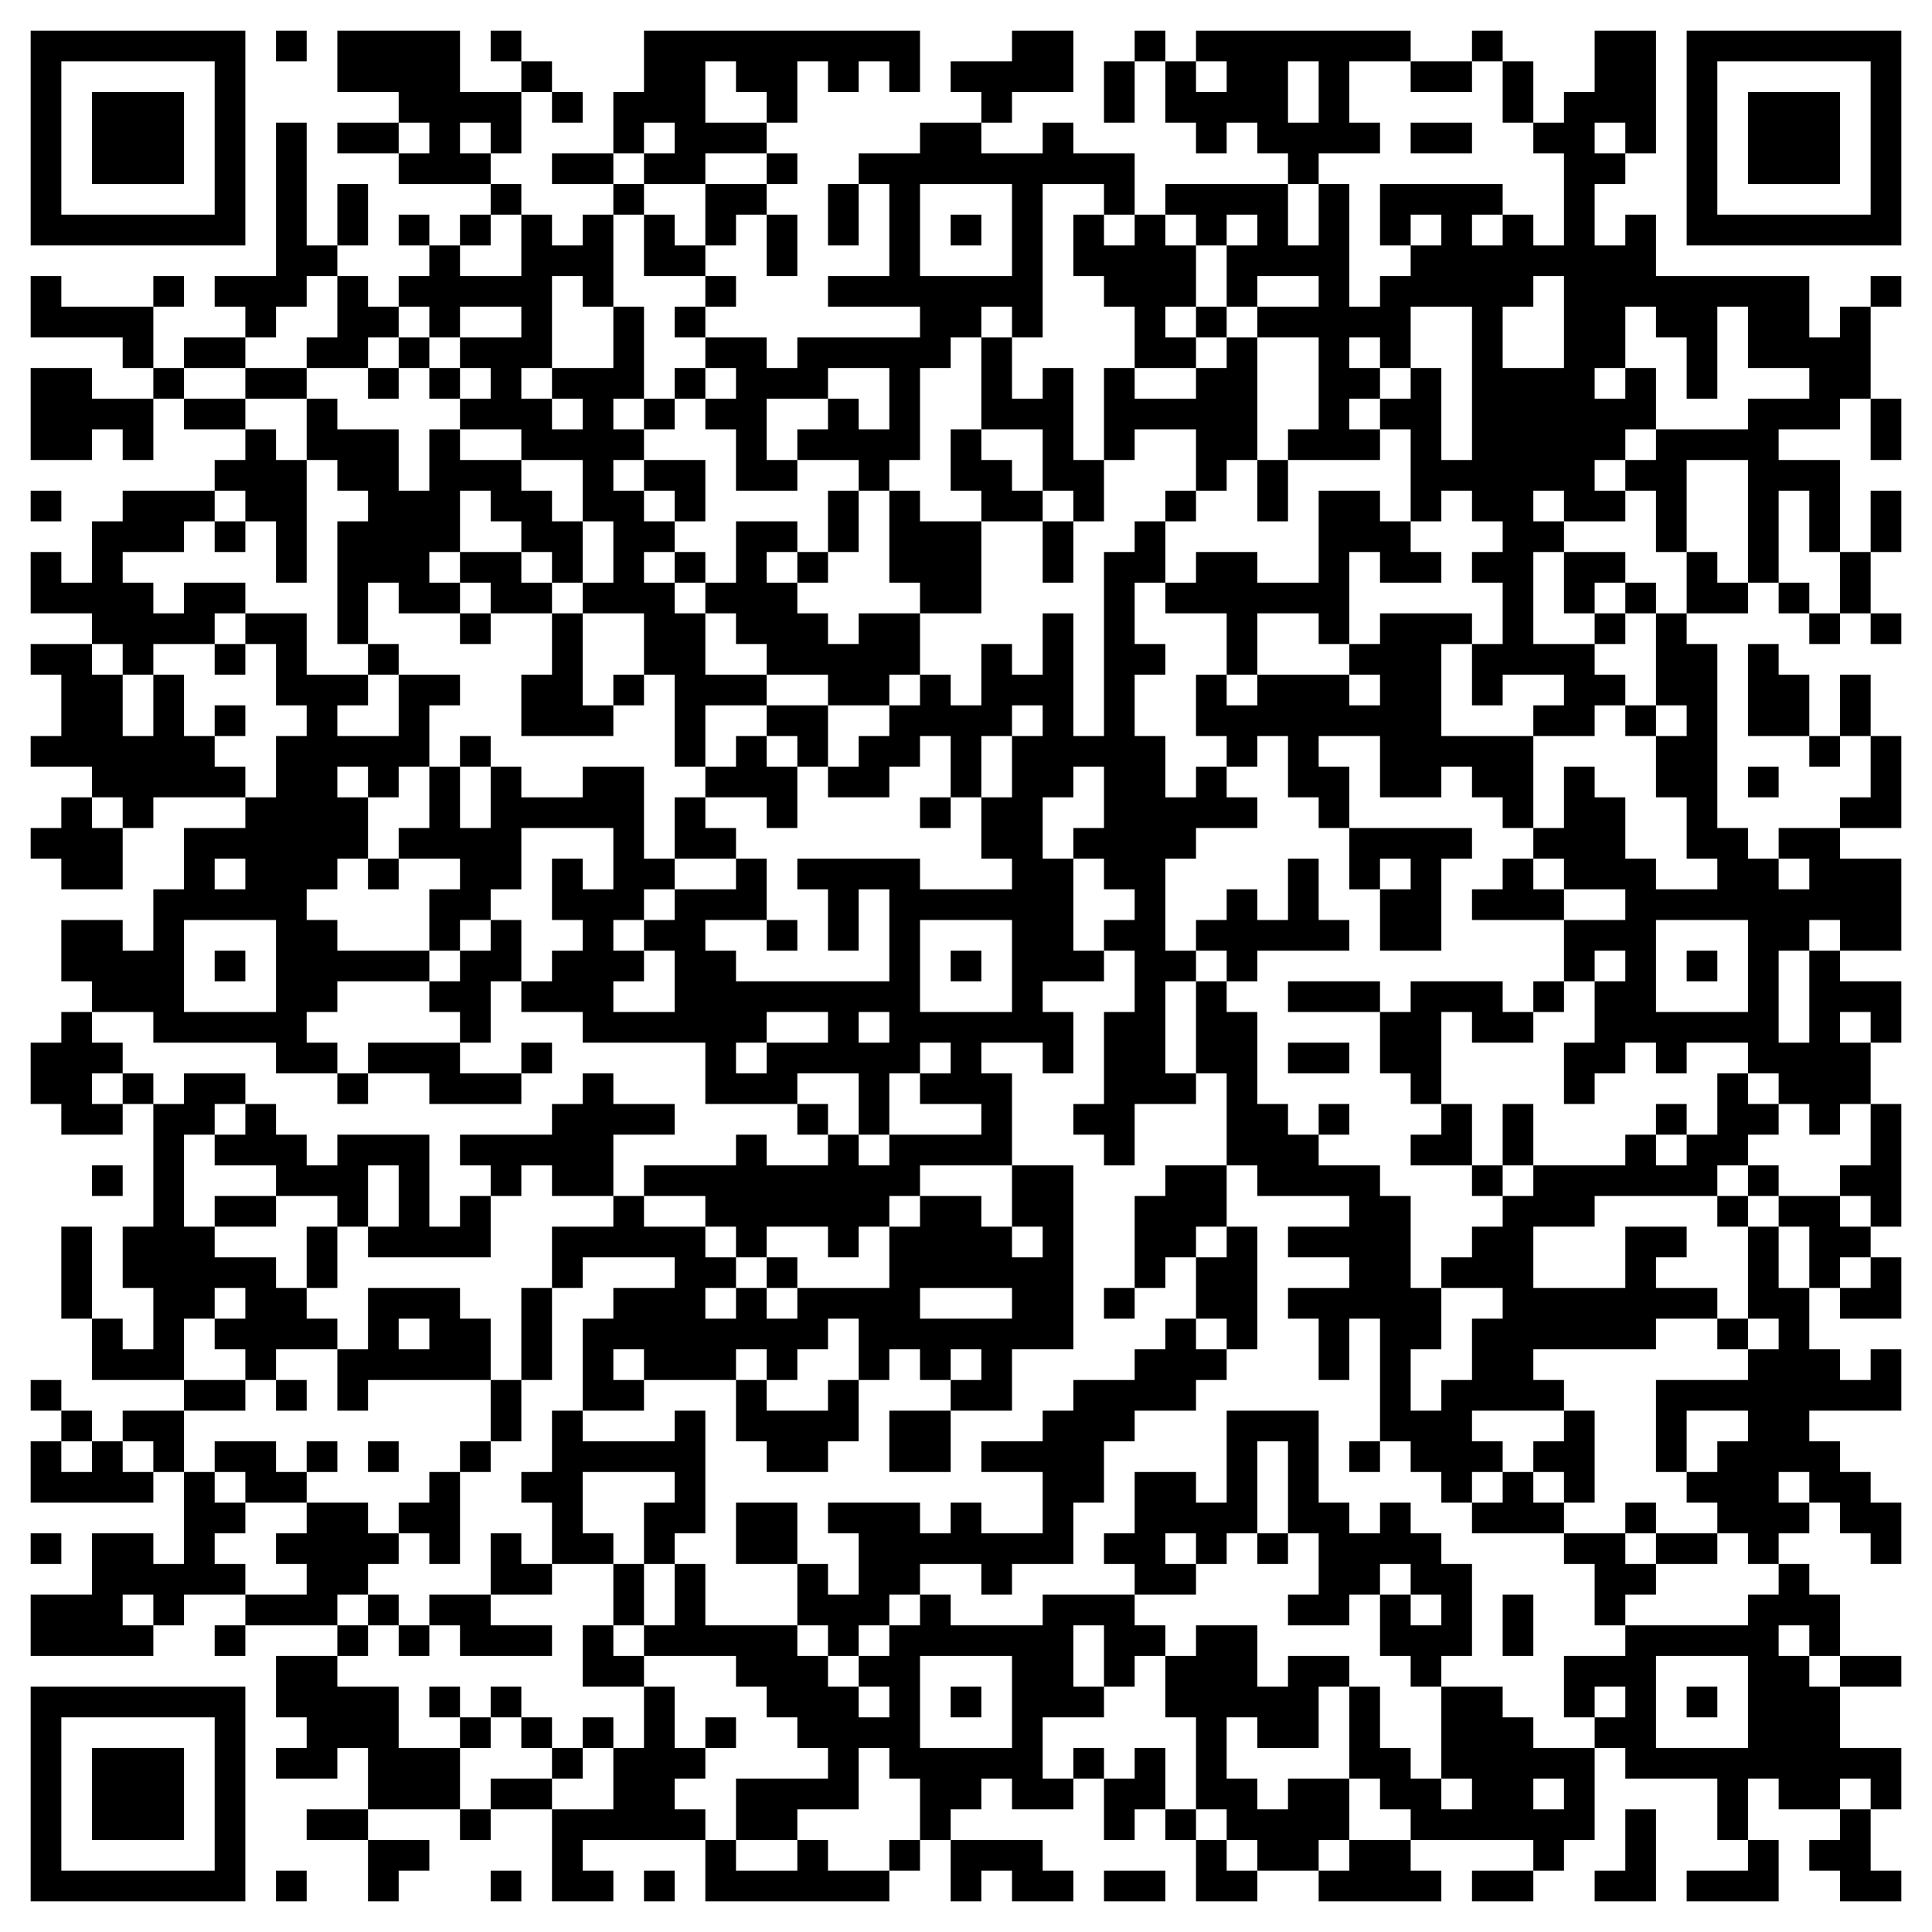
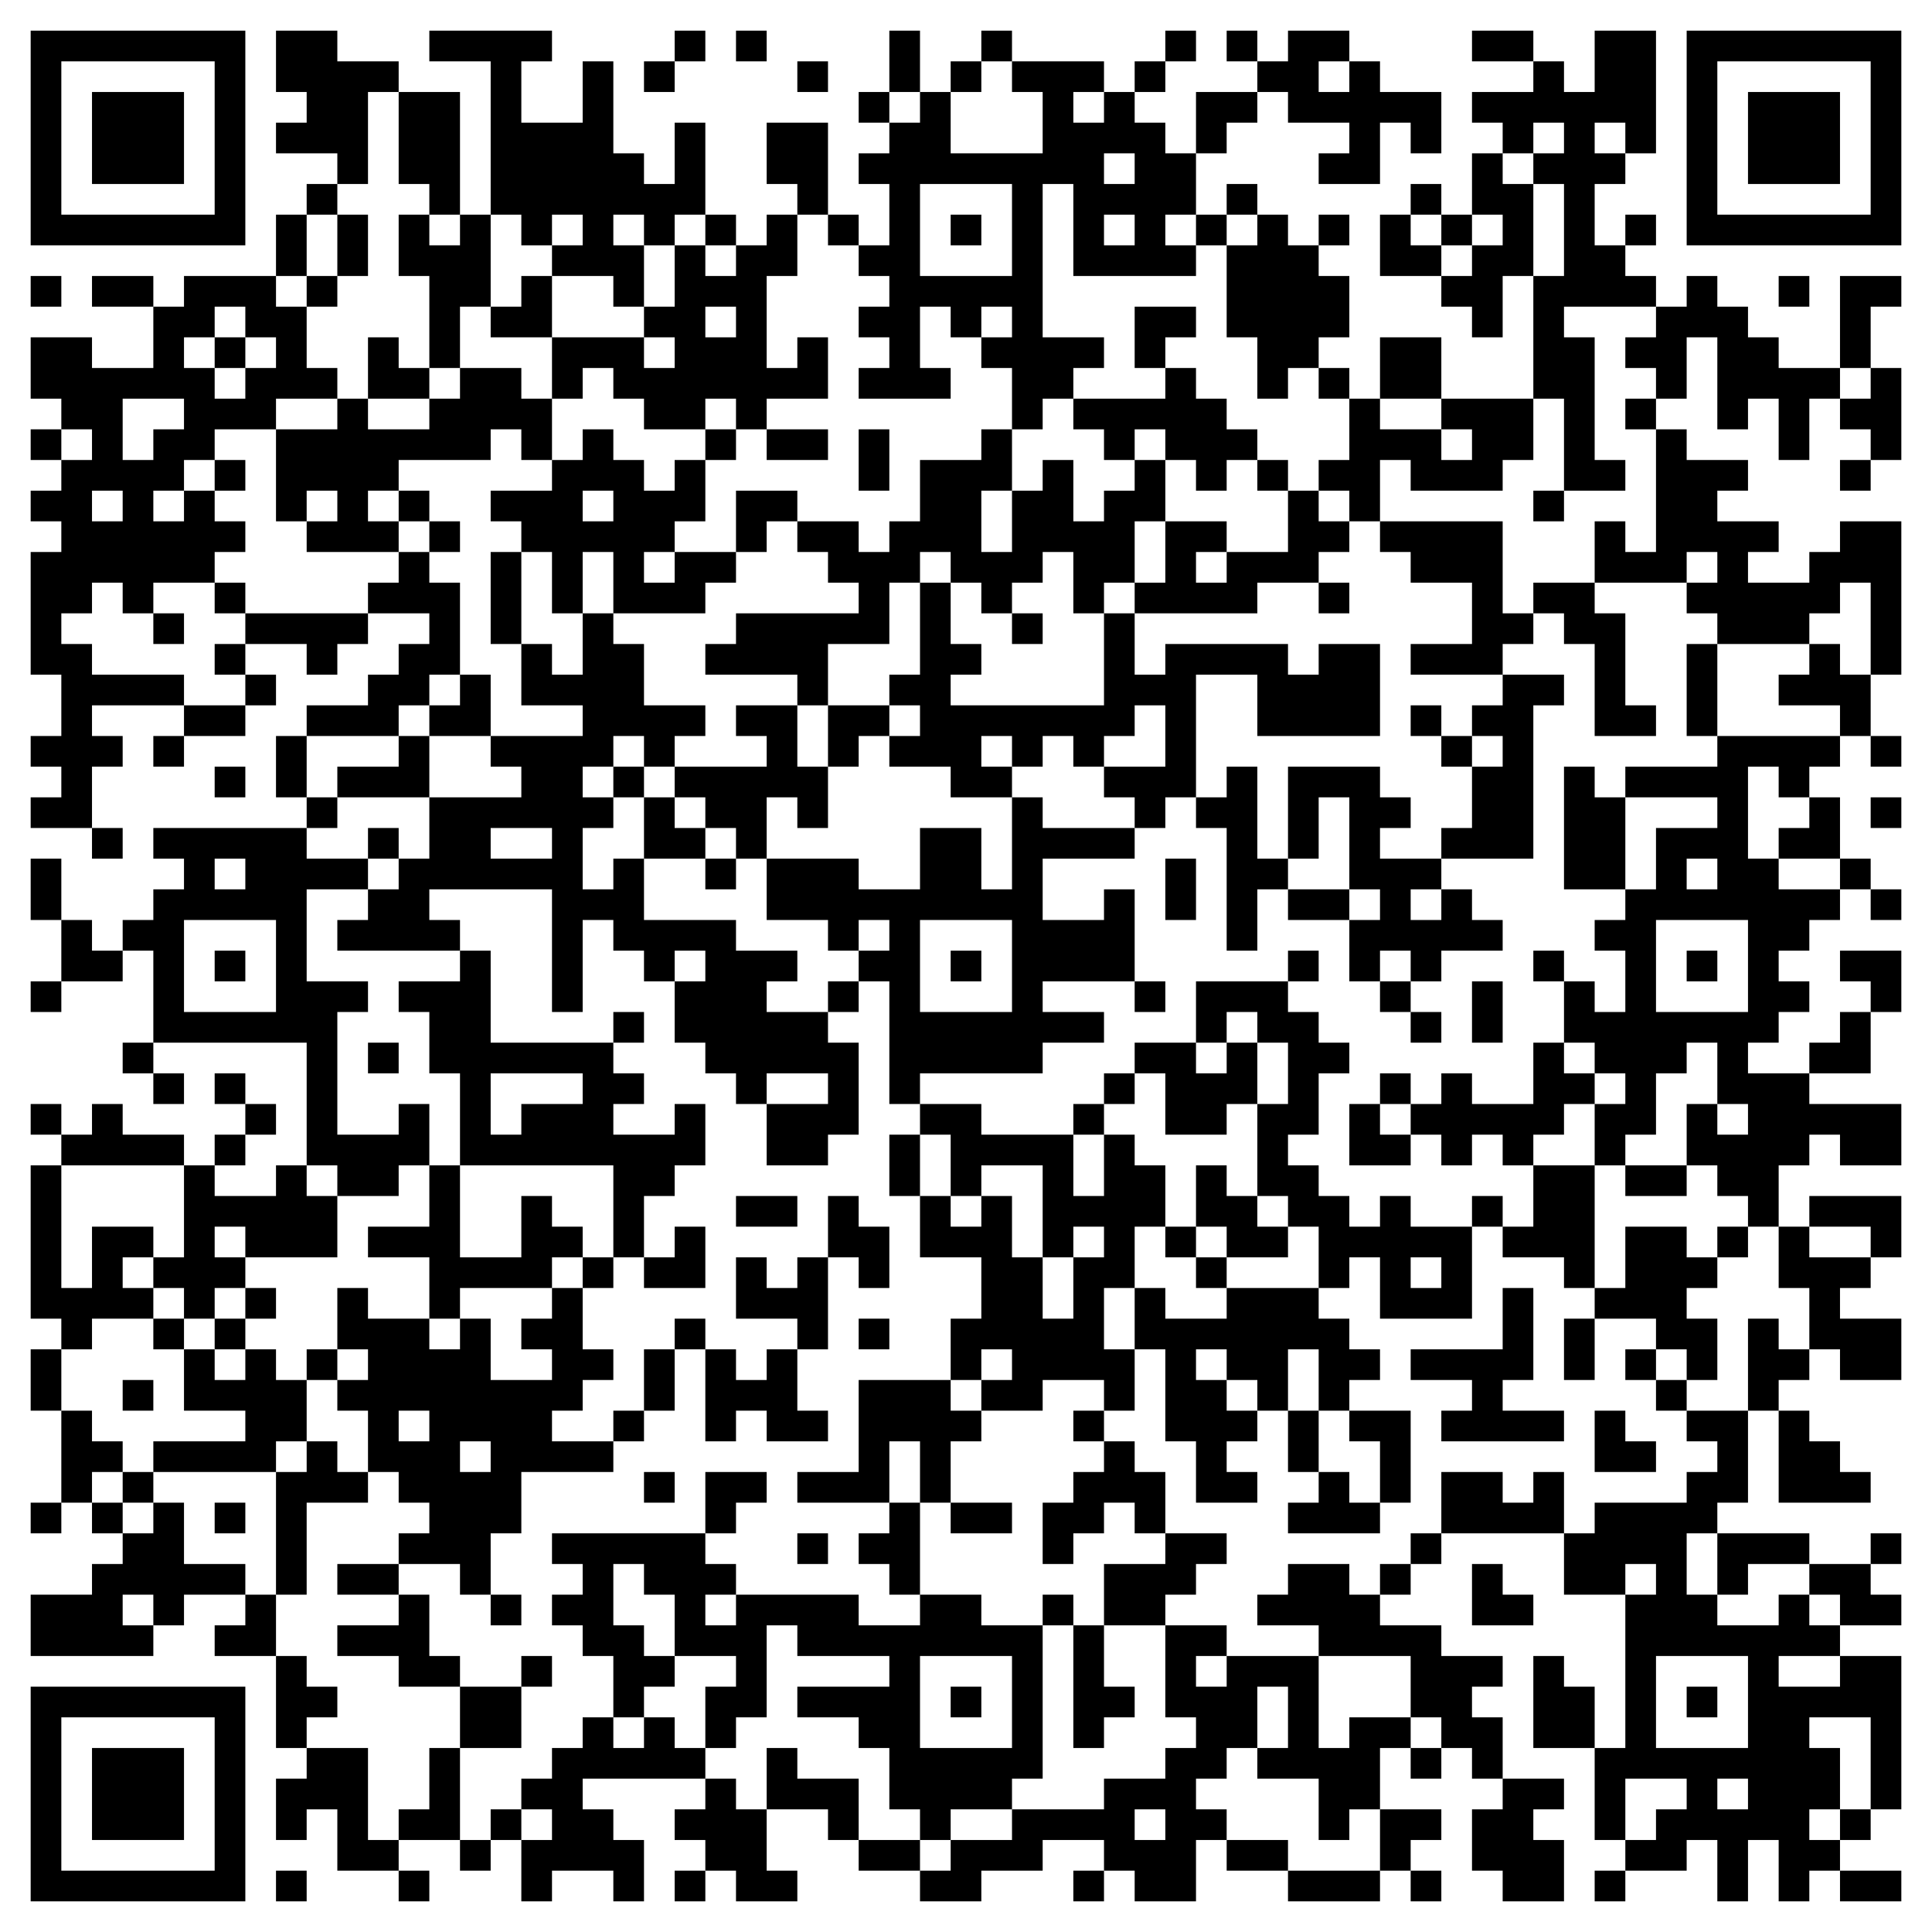
<svg xmlns="http://www.w3.org/2000/svg" viewBox="0 0 63 63">
-   <path d="M1 1h7v7h-7zM9 1h1v1h-1zM11 1h4v2h2v2h-1v-1h-1v1h1v1h-3v-1h1v-1h-1v-1h-2zM16 1h1v1h-1zM21 1h9v2h-1v-1h-1v1h-1v-1h-1v2h-1v-1h-1v-1h-1v2h2v1h-2v1h-2v-1h1v-1h-1v1h-1v-2h1zM33 1h2v2h-2v1h-1v-1h-1v-1h2zM37 1h1v1h-1zM39 1h7v1h-2v2h1v1h-2v1h-1v-1h-1v-1h-1v1h-1v-1h-1v-2h1v1h1v-1h-1zM48 1h1v1h-1zM52 1h2v4h-1v-1h-1v1h1v1h-1v2h1v-1h1v2h5v2h1v-1h1v3h-1v1h-2v1h2v3h-1v-2h-1v3h-1v-4h-2v3h-1v-2h-1v-1h1v-1h3v-1h2v-1h-2v-2h-1v3h-1v-2h-1v-1h-1v2h-1v1h1v-1h1v2h-1v1h-1v1h1v1h-2v-1h-1v1h1v1h-1v3h2v1h1v1h-1v1h-2v-1h1v-1h-2v1h-1v-2h1v-2h-1v-1h1v-1h-1v-1h-1v1h-1v-3h-1v-1h1v-1h1v3h1v-5h-2v2h-1v-1h-1v1h1v1h-1v1h1v1h-3v-1h1v-3h-2v-1h2v-1h-2v1h-1v-2h1v-1h-1v1h-1v-1h-1v-1h4v2h1v-2h1v4h1v-1h1v-1h1v-1h-1v1h-1v-2h4v1h-1v1h1v-1h1v1h1v-3h-1v-1h1v-1h1zM55 1h7v7h-7zM2 2v5h5v-5zM17 2h1v1h-1zM36 2h1v2h-1zM42 2v2h1v-2zM46 2h2v1h-2zM49 2h1v2h-1zM56 2v5h5v-5zM3 3h3v3h-3zM18 3h1v1h-1zM57 3h3v3h-3zM9 4h1v4h1v1h-1v1h-1v1h-1v-1h-1v-1h2zM11 4h2v1h-2zM30 4h2v1h2v-1h1v1h2v2h-1v-1h-2v5h-1v-1h-1v1h-1v1h-1v3h-1v1h-1v-1h-2v-1h1v-1h1v1h1v-2h-2v1h-2v2h1v1h-2v-2h-1v-1h1v-1h-1v-1h2v1h1v-1h4v-1h-3v-1h2v-3h-1v-1h2zM46 4h2v1h-2zM18 5h2v1h-2zM25 5h1v1h-1zM11 6h1v2h-1zM16 6h1v1h-1zM20 6h1v1h-1zM23 6h2v1h-1v1h-1zM27 6h1v2h-1zM30 6v3h3v-3zM13 7h1v1h-1zM15 7h1v1h-1zM17 7h1v1h1v-1h1v3h-1v-1h-1v3h-1v1h1v1h1v-1h-1v-1h2v-2h1v3h-1v1h1v1h-1v1h1v1h1v1h-1v1h1v1h1v2h2v1h-2v2h-1v-3h-1v-2h-2v-1h1v-2h-1v-2h-2v-1h-2v-1h1v-1h-1v-1h2v-1h-2v1h-1v-1h-1v-1h1v-1h1v1h2zM21 7h1v1h1v1h-2zM25 7h1v2h-1zM31 7h1v1h-1zM35 7h1v1h1v-1h1v1h1v2h-1v1h1v1h-2v-2h-1v-1h-1zM1 9h1v1h3v2h-1v-1h-3zM5 9h1v1h-1zM11 9h1v1h1v1h-1v1h-2v-1h1zM23 9h1v1h-1zM50 9v1h-1v2h2v-3zM61 9h1v1h-1zM22 10h1v1h-1zM39 10h1v1h-1zM6 11h2v1h-2zM13 11h1v1h-1zM32 11h1v2h1v-1h1v3h1v2h-1v-1h-1v-2h-2zM40 11h1v4h-1v1h-1v-2h-2v1h-1v-3h1v1h2v-1h1zM1 12h2v1h2v2h-1v-1h-1v1h-2zM5 12h1v1h-1zM8 12h2v1h-2zM12 12h1v1h-1zM14 12h1v1h-1zM22 12h1v1h-1zM6 13h2v1h-2zM10 13h1v1h2v2h1v-2h1v1h2v1h1v1h1v2h-1v-1h-1v-1h-1v-1h-1v2h-1v1h1v1h-2v-1h-1v2h-1v-4h1v-1h-1v-1h-1zM21 13h1v1h-1zM61 13h1v2h-1zM8 14h1v1h1v4h-1v-2h-1v-1h-1v-1h1zM31 14h1v1h1v1h1v1h-2v-1h-1zM21 15h2v2h-1v-1h-1zM41 15h1v2h-1zM1 16h1v1h-1zM4 16h3v1h-1v1h-2v1h1v1h1v-1h2v1h-1v1h-2v1h-1v-1h-1v-1h-2v-2h1v1h1v-2h1zM27 16h1v2h-1zM29 16h1v1h2v3h-2v-1h-1zM38 16h1v1h-1zM43 16h2v1h1v1h1v1h-2v-1h-1v3h-1v-1h-2v2h-1v-2h-2v-1h1v-1h2v1h2zM61 16h1v2h-1zM7 17h1v1h-1zM24 17h2v1h-1v1h1v1h1v1h1v-1h2v2h-1v1h-2v-1h-2v-1h-1v-1h-1v-1h1zM34 17h1v2h-1zM37 17h1v2h-1v2h1v1h-1v2h1v2h1v-1h1v1h1v1h-2v1h-1v3h1v1h-1v3h1v1h-2v2h-1v-1h-1v-1h1v-3h1v-2h-1v-1h1v-1h-1v-1h-1v-1h1v-2h-1v1h-1v2h1v3h1v1h-2v1h1v2h-1v-1h-2v1h1v3h-3v1h-1v1h-1v1h-1v-1h-2v1h-1v-1h-1v-1h-2v-1h3v-1h1v1h2v-1h1v1h1v-1h3v-1h-2v-1h1v-1h-1v1h-1v2h-1v-2h-2v1h-3v-2h-4v-1h-2v-1h1v-1h1v-1h-1v-2h1v1h1v-2h-3v2h-1v1h-1v1h-1v-2h1v-1h-2v-1h1v-2h1v2h1v-2h1v1h2v-1h2v3h1v1h-1v1h-1v1h1v1h-1v1h2v-2h-1v-1h1v-1h2v-1h1v2h-2v1h1v1h5v-3h-1v2h-1v-2h-1v-1h4v1h3v-1h-1v-2h1v-2h1v-1h-1v1h-1v2h-1v-2h-1v1h-1v1h-2v-1h1v-1h1v-1h1v-1h1v1h1v-2h1v1h1v-2h1v4h1v-6h1zM15 18h2v1h1v1h-2v-1h-1zM22 18h1v1h-1zM26 18h1v1h-1zM51 18h2v1h-1v1h-1zM55 18h1v1h1v1h-2zM60 18h1v2h-1zM53 19h1v1h-1zM58 19h1v1h-1zM8 20h2v2h2v1h-1v1h2v-2h2v1h-1v2h-1v1h-1v-1h-1v1h1v2h-1v1h-1v1h1v1h3v1h-3v1h-1v1h1v1h-2v-1h-4v-1h-2v-1h-1v-2h2v1h1v-2h1v-2h2v-1h1v-2h1v-1h-1v-2h-1zM15 20h1v1h-1zM18 20h1v3h1v1h-3v-2h1zM45 20h3v1h-1v3h3v3h-1v-1h-1v-1h-1v1h-2v-2h-2v1h1v2h-1v-1h-1v-2h-1v1h-1v-1h-1v-2h1v1h1v-1h3v1h1v-1h-1v-1h1zM52 20h1v1h-1zM54 20h1v1h1v6h1v1h1v1h1v-1h-1v-1h2v1h2v3h-2v-1h-1v1h-1v3h1v-3h1v1h2v2h-1v-1h-1v1h1v2h-1v1h-1v-1h-1v-1h-1v-1h-2v1h-1v-1h-1v1h-1v1h-1v-2h1v-2h1v-1h-1v1h-1v-2h2v-1h-2v-1h-1v-1h1v-2h1v1h1v2h1v1h2v-1h-1v-2h-1v-2h1v-1h-1zM59 20h1v1h-1zM61 20h1v1h-1zM1 21h2v1h1v2h1v-2h1v2h1v1h1v1h-3v1h-1v-1h-1v-1h-2v-1h1v-2h-1zM7 21h1v1h-1zM12 21h1v1h-1zM57 21h1v1h1v2h-2zM20 22h1v1h-1zM60 22h1v2h-1zM7 23h1v1h-1zM25 23h2v2h-1v-1h-1zM53 23h1v1h-1zM15 24h1v1h-1zM24 24h1v1h1v2h-1v-1h-2v-1h1zM59 24h1v1h-1zM61 24h1v3h-2v-1h1zM57 25h1v1h-1zM2 26h1v1h1v2h-2v-1h-1v-1h1zM22 26h1v1h1v1h-2zM30 26h1v1h-1zM44 27h4v1h-1v3h-2v-2h1v-1h-1v1h-1zM7 28v1h1v-1zM12 28h1v1h-1zM42 28h1v2h1v1h-3v1h-1v-1h-1v-1h1v-1h1v1h1zM49 28h1v1h1v1h-3v-1h1zM6 30v3h3v-3zM16 30h1v2h-1v2h-1v-1h-1v-1h1v-1h1zM25 30h1v1h-1zM30 30v3h3v-3zM54 30v3h3v-3zM7 31h1v1h-1zM31 31h1v1h-1zM55 31h1v1h-1zM39 32h1v1h1v3h1v1h1v1h2v1h1v3h1v2h-1v2h1v-1h1v-2h1v-1h-2v-1h1v-1h1v-1h1v-1h3v-1h1v1h1v-1h1v-2h1v1h1v1h-1v1h-1v1h-4v1h-2v2h3v-2h2v1h-1v1h2v1h-2v1h-4v1h1v1h-3v1h1v1h-1v1h-1v-1h-1v-1h-1v-4h-1v2h-1v-2h-1v-1h2v-1h-2v-1h2v-1h-3v-1h-1v-3h-1zM42 32h3v1h-3zM46 32h3v1h1v1h-2v-1h-1v3h-1v-1h-1v-2h1zM50 32h1v1h-1zM2 33h1v1h1v1h-1v1h1v1h-2v-1h-1v-2h1zM25 33v1h-1v1h1v-1h2v-1zM28 33v1h1v-1zM12 34h3v1h2v1h-3v-1h-2zM17 34h1v1h-1zM42 34h2v1h-2zM4 35h1v1h-1zM6 35h2v1h-1v1h-1v3h1v1h2v1h1v1h1v1h-2v1h-1v-1h-1v-1h1v-1h-1v1h-1v2h-3v-2h1v1h1v-2h-1v-2h1v-4h1zM11 35h1v1h-1zM19 35h1v1h2v1h-2v2h-2v-1h-1v1h-1v-1h-1v-1h3v-1h1zM8 36h1v1h1v1h1v-1h3v3h1v-1h1v2h-4v-1h1v-2h-1v2h-1v-1h-2v-1h-2v-1h1zM26 36h1v1h-1zM43 36h1v1h-1zM47 36h1v2h-2v-1h1zM49 36h1v2h-1zM54 36h1v1h-1zM61 36h1v4h-1v-1h-1v-1h1zM3 38h1v1h-1zM33 38h2v6h-2v2h-2v-1h1v-1h-1v1h-1v-1h-1v1h-1v-2h-1v1h-1v1h-1v-1h-1v1h-3v-1h-1v1h1v1h-2v-3h1v-1h2v-1h-3v1h-1v-2h2v-1h1v1h2v1h1v1h-1v1h1v-1h1v1h1v-1h3v-2h1v-1h2v1h1v1h1v-1h-1zM38 38h2v2h-1v1h-1v1h-1v-3h1zM48 38h1v1h-1zM57 38h1v1h-1zM7 39h2v1h-2zM56 39h1v1h-1zM58 39h2v1h1v1h-1v1h-1v-2h-1zM2 40h1v3h-1zM10 40h1v2h-1zM40 40h1v4h-1v-1h-1v-2h1zM57 40h1v2h1v2h1v1h1v-1h1v2h-3v1h1v1h1v1h1v2h-1v-1h-1v-1h-1v-1h-1v1h1v1h-1v1h-1v-1h-1v-1h-1v-1h1v-1h1v-1h-2v2h-1v-3h3v-1h1v-1h-1zM25 41h1v1h-1zM61 41h1v2h-2v-1h1zM12 42h3v1h1v2h-4v1h-1v-2h1zM17 42h1v3h-1zM30 42v1h3v-1zM36 42h1v1h-1zM13 43v1h1v-1zM38 43h1v1h1v1h-1v1h-2v1h-1v2h-1v2h-2v1h-1v-1h-2v1h-1v1h-1v1h-1v-1h-1v-2h1v1h1v-2h-1v-1h3v1h1v-1h1v1h2v-2h-2v-1h2v-1h1v-1h2v-1h1zM56 43h1v1h-1zM1 45h1v1h-1zM6 45h2v1h-2zM9 45h1v1h-1zM16 45h1v2h-1zM24 45h1v1h2v-1h1v2h-1v1h-2v-1h-1zM2 46h1v1h-1zM4 46h2v2h-1v-1h-1zM18 46h1v1h3v-1h1v4h-1v1h-1v-2h1v-1h-3v2h1v1h-2v-2h-1v-1h1zM29 46h2v2h-2zM40 46h3v3h1v1h1v-1h1v1h1v1h1v3h-1v1h-1v-1h-1v-2h1v1h1v-1h-1v-1h-1v1h-1v1h-2v-1h1v-2h-1v-3h-1v3h-1v1h-1v-1h-1v1h1v1h-2v-1h-1v-1h1v-2h2v1h1zM51 46h1v3h-1v-1h-1v-1h1zM1 47h1v1h1v-1h1v1h1v1h-4zM7 47h2v1h1v1h-2v-1h-1zM10 47h1v1h-1zM12 47h1v1h-1zM15 47h1v1h-1zM44 47h1v1h-1zM6 48h1v1h1v1h-1v1h1v1h-2v1h-1v-1h-1v1h1v1h-4v-2h2v-2h2v1h1zM14 48h1v3h-1v-1h-1v-1h1zM49 48h1v1h1v1h-3v-1h1zM10 49h2v1h1v1h-1v1h-1v1h-3v-1h2v-1h-1v-1h1zM24 49h2v2h-2zM53 49h1v1h-1zM1 50h1v1h-1zM16 50h1v1h1v1h-2zM41 50h1v1h-1zM51 50h2v1h1v1h-1v1h-1v-2h-1zM54 50h2v1h-2zM20 51h1v2h-1zM22 51h1v2h3v1h1v1h1v1h1v-1h-1v-1h1v-1h1v-1h1v1h3v-1h3v1h1v1h-1v1h-1v-2h-1v2h1v1h-2v2h1v1h-2v-1h-1v1h-1v1h-1v-2h-1v-1h-1v2h-2v1h-2v-2h3v-1h-1v-1h-1v-1h-1v-1h-3v-1h1zM58 51h1v1h1v2h-1v-1h-1v1h1v1h1v2h2v2h-1v-1h-1v1h-2v-1h-1v2h-1v-2h-3v-1h-1v-1h1v-1h-1v1h-1v-2h2v-1h4v-1h1zM12 52h1v1h-1zM14 52h2v1h2v1h-3v-1h-1zM49 52h1v2h-1zM7 53h1v1h-1zM11 53h1v1h-1zM13 53h1v1h-1zM19 53h1v1h1v1h-2zM39 53h2v2h1v-1h2v1h-1v2h-2v-1h-1v2h1v1h1v-1h2v2h-1v1h-2v-1h-1v-1h-1v-3h-1v-2h1zM9 54h2v1h2v2h2v2h-3v-2h-1v1h-2v-1h1v-1h-1zM30 54v3h3v-3zM54 54v3h3v-3zM60 54h2v1h-2zM1 55h7v7h-7zM14 55h1v1h-1zM16 55h1v1h-1zM21 55h1v2h1v1h-1v1h1v1h-4v1h1v1h-2v-3h2v-2h1zM31 55h1v1h-1zM44 55h1v2h1v1h1v1h1v-1h-1v-3h2v1h1v1h2v3h-1v1h-1v-1h-4v-1h-1v-1h-1zM55 55h1v1h-1zM2 56v5h5v-5zM15 56h1v1h-1zM17 56h1v1h-1zM19 56h1v1h-1zM23 56h1v1h-1zM3 57h3v3h-3zM18 57h1v1h-1zM35 57h1v1h-1zM37 57h1v2h-1v1h-1v-2h1zM16 58h2v1h-2zM50 58v1h1v-1zM10 59h2v1h-2zM15 59h1v1h-1zM38 59h1v1h-1zM53 59h1v3h-2v-1h1zM60 59h1v2h1v1h-2v-1h-1v-1h1zM12 60h2v1h-1v1h-1zM23 60h1v1h2v-1h1v1h2v1h-6zM29 60h1v1h-1zM31 60h3v1h1v1h-2v-1h-1v1h-1zM39 60h1v1h1v1h-2zM44 60h2v1h1v1h-4v-1h1zM57 60h1v2h-3v-1h2zM9 61h1v1h-1zM16 61h1v1h-1zM21 61h1v1h-1zM36 61h2v1h-2zM48 61h2v1h-2z" />
+   <path d="M1 1h7v7h-7zM9 1h2v1h2v1h-1v3h-1v-1h-2v-1h1v-1h-1zM14 1h4v1h-1v2h2v-2h1v3h1v1h1v-2h1v3h-1v1h-1v-1h-1v1h1v2h-1v-1h-2v-1h1v-1h-1v1h-1v-1h-1v-5h-2zM22 1h1v1h-1zM24 1h1v1h-1zM29 1h1v2h-1zM32 1h1v1h-1zM38 1h1v1h-1zM40 1h1v1h-1zM42 1h2v1h-1v1h1v-1h1v1h2v2h-1v-1h-1v2h-2v-1h1v-1h-2v-1h-1v-1h1zM48 1h2v1h-2zM52 1h2v4h-1v-1h-1v1h1v1h-1v2h1v1h1v1h-3v1h1v4h1v1h-2v-3h-1v-4h1v-3h-1v-1h1v-1h-1v1h-1v-1h-1v-1h2v-1h1v1h1zM55 1h7v7h-7zM2 2v5h5v-5zM21 2h1v1h-1zM26 2h1v1h-1zM31 2h1v1h-1zM33 2h3v1h-1v1h1v-1h1v1h1v1h1v2h-1v1h1v1h-4v-3h-1v5h2v1h-1v1h-1v1h-1v-2h-1v-1h1v-1h-1v1h-1v-1h-1v2h1v1h-3v-1h1v-1h-1v-1h1v-1h-1v-1h1v-2h-1v-1h1v-1h1v-1h1v2h3v-2h-1zM37 2h1v1h-1zM56 2v5h5v-5zM3 3h3v3h-3zM13 3h2v4h-1v-1h-1zM28 3h1v1h-1zM39 3h2v1h-1v1h-1zM57 3h3v3h-3zM25 4h2v3h-1v-1h-1zM36 5v1h1v-1zM48 5h1v1h1v3h-1v2h-1v-1h-1v-1h1v-1h1v-1h-1zM10 6h1v1h-1zM30 6v3h3v-3zM40 6h1v1h-1zM46 6h1v1h-1zM9 7h1v2h-1zM11 7h1v2h-1zM13 7h1v1h1v-1h1v3h-1v2h-1v-3h-1zM23 7h1v1h-1zM25 7h1v2h-1v3h1v-1h1v2h-2v1h-1v-1h-1v1h-2v-1h-1v-1h-1v1h-1v-2h3v1h1v-1h-1v-1h1v-2h1v1h1v-1h1zM27 7h1v1h-1zM31 7h1v1h-1zM36 7v1h1v-1zM39 7h1v1h-1zM41 7h1v1h1v1h1v2h-1v1h-1v1h-1v-2h-1v-3h1zM43 7h1v1h-1zM45 7h1v1h1v1h-2zM47 7h1v1h-1zM53 7h1v1h-1zM1 9h1v1h-1zM3 9h2v1h-2zM6 9h3v1h1v2h1v1h-2v1h-2v1h-1v1h-1v1h1v-1h1v1h1v1h-1v1h-2v1h-1v-1h-1v1h-1v1h1v1h3v1h-3v1h1v1h-1v2h-2v-1h1v-1h-1v-1h1v-2h-1v-4h1v-1h-1v-1h1v-1h1v-1h-1v-1h-1v-2h2v1h2v-2h1zM10 9h1v1h-1zM17 9h1v2h-2v-1h1zM55 9h1v1h1v1h1v1h2v1h-1v2h-1v-2h-1v1h-1v-3h-1v2h-1v-1h-1v-1h1v-1h1zM58 9h1v1h-1zM60 9h2v1h-1v2h-1zM7 10v1h-1v1h1v1h1v-1h1v-1h-1v-1zM23 10v1h1v-1zM37 10h2v1h-1v1h-1zM7 11h1v1h-1zM12 11h1v1h1v1h-2zM45 11h2v2h-2zM15 12h2v1h1v2h-1v-1h-1v1h-3v1h-1v1h1v1h-3v-1h1v-1h-1v1h-1v-3h2v-1h1v1h2v-1h1zM38 12h1v1h1v1h1v1h-1v1h-1v-1h-1v-1h-1v1h-1v-1h-1v-1h3zM43 12h1v1h-1zM61 12h1v3h-1v-1h-1v-1h1zM4 13v2h1v-1h1v-1zM44 13h1v1h2v1h1v-1h-1v-1h3v2h-1v1h-3v-1h-1v2h-1v-1h-1v-1h1zM53 13h1v1h-1zM1 14h1v1h-1zM19 14h1v1h1v1h1v-1h1v2h-1v1h-1v1h1v-1h2v1h-1v1h-3v-2h-1v2h-1v-2h-1v-1h-1v-1h2v-1h1zM23 14h1v1h-1zM25 14h2v1h-2zM28 14h1v2h-1zM32 14h1v2h-1v2h1v-2h1v-1h1v2h1v-1h1v-1h1v2h-1v2h-1v1h-1v-2h-1v1h-1v1h-1v-1h-1v-1h-1v1h-1v2h-2v2h-1v-1h-3v-1h1v-1h4v-1h-1v-1h-1v-1h2v1h1v-1h1v-2h2zM54 14h1v1h2v1h-1v1h2v1h-1v1h2v-1h1v-1h2v5h-1v-3h-1v1h-1v1h-3v-1h-1v-1h1v-1h-1v1h-3v-2h1v1h1zM7 15h1v1h-1zM41 15h1v1h-1zM60 15h1v1h-1zM3 16v1h1v-1zM13 16h1v1h-1zM19 16v1h1v-1zM24 16h2v1h-1v1h-1zM42 16h1v1h1v1h-1v1h-2v1h-4v-1h1v-2h2v1h-1v1h1v-1h2zM50 16h1v1h-1zM14 17h1v1h-1zM45 17h4v3h1v1h-1v1h-3v-1h2v-2h-2v-1h-1zM13 18h1v1h1v3h-1v1h-1v1h-3v-1h2v-1h1v-1h1v-1h-2v-1h1zM16 18h1v3h-1zM7 19h1v1h-1zM30 19h1v2h1v1h-1v1h5v-3h1v2h1v-1h4v1h1v-1h2v3h-4v-2h-2v4h-1v1h-1v-1h-1v-1h2v-2h-1v1h-1v1h-1v-1h-1v1h-1v-1h-1v1h1v1h-2v-1h-2v-1h1v-1h-1v-1h1zM43 19h1v1h-1zM50 19h2v1h1v3h1v1h-2v-3h-1v-1h-1zM5 20h1v1h-1zM8 20h4v1h-1v1h-1v-1h-2zM19 20h1v1h1v2h2v1h-1v1h-1v-1h-1v1h-1v1h1v1h-1v2h1v-1h1v2h3v1h2v1h-1v1h2v1h1v3h-1v1h-2v-2h2v-1h-2v1h-1v-1h-1v-1h-1v-2h1v-1h-1v1h-1v-1h-1v-1h-1v3h-1v-4h-4v1h1v1h-4v-1h1v-1h1v-1h1v-2h3v-1h-1v-1h3v-1h-2v-2h1v1h1zM33 20h1v1h-1zM7 21h1v1h-1zM55 21h1v3h-1zM59 21h1v1h1v2h-1v-1h-2v-1h1zM8 22h1v1h-1zM15 22h1v2h-2v-1h1zM49 22h2v1h-1v5h-3v-1h1v-2h1v-1h-1v-1h1zM6 23h2v1h-2zM24 23h2v2h1v2h-1v-1h-1v2h-1v-1h-1v-1h-1v-1h3v-1h-1zM27 23h2v1h-1v1h-1zM46 23h1v1h-1zM5 24h1v1h-1zM9 24h1v2h-1zM13 24h1v2h-3v-1h2zM47 24h1v1h-1zM56 24h4v1h-1v1h-1v-1h-1v3h1v1h2v1h-1v1h-1v1h1v1h-1v1h-1v1h2v1h3v2h-2v-1h-1v1h-1v2h-1v-1h-1v-1h-1v-2h1v1h1v-1h-1v-2h-1v1h-1v2h-1v1h-1v-2h1v-1h-1v-1h-1v-2h1v1h1v-2h-1v-1h1v-1h1v-2h2v-1h-3v-1h3zM61 24h1v1h-1zM7 25h1v1h-1zM20 25h1v1h-1zM40 25h1v3h1v1h-1v2h-1v-4h-1v-1h1zM42 25h3v1h1v1h-1v1h2v1h-1v1h1v-1h1v1h1v1h-2v1h-1v-1h-1v1h-1v-2h1v-1h-1v-3h-1v2h-1zM51 25h1v1h1v3h-2zM10 26h1v1h-1zM21 26h1v1h1v1h-2zM33 26h1v1h3v1h-3v2h2v-1h1v3h-3v1h2v1h-2v1h-4v1h-1v-4h-1v-1h1v-1h-1v1h-1v-1h-2v-2h3v1h2v-2h2v2h1zM59 26h1v2h-2v-1h1zM61 26h1v1h-1zM3 27h1v1h-1zM5 27h5v1h2v1h-2v3h2v1h-1v4h2v-1h1v2h-1v1h-2v-1h-1v-4h-5v-3h-1v-1h1v-1h1v-1h-1zM12 27h1v1h-1zM16 27v1h2v-1zM1 28h1v2h-1zM7 28v1h1v-1zM23 28h1v1h-1zM38 28h1v2h-1zM55 28v1h1v-1zM60 28h1v1h-1zM42 29h2v1h-2zM61 29h1v1h-1zM2 30h1v1h1v1h-2zM6 30v3h3v-3zM30 30v3h3v-3zM54 30v3h3v-3zM7 31h1v1h-1zM15 31h1v3h4v1h1v1h-1v1h2v-1h1v2h-1v1h-1v2h-1v-3h-5v-3h-1v-2h-1v-1h2zM31 31h1v1h-1zM42 31h1v1h-1zM50 31h1v1h-1zM55 31h1v1h-1zM60 31h2v2h-1v-1h-1zM1 32h1v1h-1zM27 32h1v1h-1zM37 32h1v1h-1zM39 32h3v1h1v1h1v1h-1v2h-1v1h1v1h1v1h1v-1h1v1h2v3h-3v-2h-1v1h-1v-2h-1v-1h-1v-3h1v-2h-1v-1h-1v1h-1zM45 32h1v1h-1zM48 32h1v2h-1zM20 33h1v1h-1zM46 33h1v1h-1zM60 33h1v2h-2v-1h1zM4 34h1v1h-1zM12 34h1v1h-1zM37 34h2v1h1v-1h1v2h-1v1h-2v-2h-1zM50 34h1v1h1v1h-1v1h-1v1h-1v-1h-1v1h-1v-1h-1v-1h1v-1h1v1h2zM5 35h1v1h-1zM7 35h1v1h-1zM16 35v2h1v-1h2v-1zM36 35h1v1h-1zM45 35h1v1h-1zM1 36h1v1h-1zM3 36h1v1h2v1h-4v-1h1zM8 36h1v1h-1zM30 36h2v1h3v2h1v-2h1v1h1v2h-1v2h-1v2h1v2h-1v-1h-2v1h-2v-1h1v-1h-1v1h-1v-2h1v-2h-2v-2h1v1h1v-1h1v2h1v2h1v-2h1v-1h-1v1h-1v-3h-2v1h-1v-2h-1zM35 36h1v1h-1zM44 36h1v1h1v1h-2zM7 37h1v1h-1zM29 37h1v2h-1zM1 38h1v4h1v-2h2v1h-1v1h1v1h-2v1h-1v-1h-1zM6 38h1v1h2v-1h1v1h1v2h-3v-1h-1v1h1v1h-1v1h-1v-1h-1v-1h1zM14 38h1v3h2v-2h1v1h1v1h-1v1h-3v1h-1v-2h-2v-1h2zM39 38h1v1h1v1h1v1h-2v-1h-1zM50 38h2v4h-1v-1h-2v-1h1zM53 38h2v1h-2zM24 39h2v1h-2zM27 39h1v1h1v2h-1v-1h-1zM48 39h1v1h-1zM59 39h3v2h-1v-1h-2zM22 40h1v2h-2v-1h1zM38 40h1v1h-1zM53 40h2v1h1v1h-1v1h1v2h-1v-1h-1v-1h-2v-1h1zM56 40h1v1h-1zM58 40h1v1h2v1h-1v1h2v2h-2v-1h-1v-2h-1zM19 41h1v1h-1zM24 41h1v1h1v-1h1v3h-1v-1h-2zM39 41h1v1h-1zM46 41v1h1v-1zM8 42h1v1h-1zM11 42h1v1h2v1h1v-1h1v2h2v-1h-1v-1h1v-1h1v2h1v1h-1v1h-1v1h2v1h-3v2h-1v2h-1v-1h-2v-1h1v-1h-1v-1h-1v-2h-1v-1h1v-1h-1zM37 42h1v1h2v-1h3v1h1v1h1v1h-1v1h-1v-2h-1v2h-1v-1h-1v-1h-1v1h1v1h1v1h-1v1h1v1h-2v-2h-1v-3h-1zM49 42h1v3h-1v1h2v1h-4v-1h1v-1h-2v-1h3zM5 43h1v1h-1zM7 43h1v1h-1zM22 43h1v1h-1zM28 43h1v1h-1zM51 43h1v2h-1zM57 43h1v1h1v1h-1v1h-1zM1 44h1v2h-1zM6 44h1v1h1v-1h1v1h1v2h-1v1h-4v-1h3v-1h-2zM10 44h1v1h-1zM21 44h1v2h-1zM23 44h1v1h1v-1h1v2h1v1h-2v-1h-1v1h-1zM53 44h1v1h-1zM4 45h1v1h-1zM28 45h3v1h1v1h-1v2h-1v-2h-1v2h-3v-1h2zM54 45h1v1h-1zM2 46h1v1h1v1h-1v1h-1zM13 46v1h1v-1zM20 46h1v1h-1zM35 46h1v1h-1zM42 46h1v2h-1zM44 46h2v3h-1v-2h-1zM52 46h1v1h1v1h-2zM55 46h2v3h-1v1h-1v2h1v1h2v-1h1v1h1v1h-2v1h2v-1h2v5h-1v-3h-2v1h1v2h-1v1h1v1h-1v1h-1v-2h-1v2h-1v-2h-1v1h-2v-1h1v-1h1v-1h-2v2h-1v-3h1v-5h1v-1h-1v1h-2v-2h1v-1h3v-1h1v-1h-1zM58 46h1v1h1v1h1v1h-3zM10 47h1v1h1v1h-2v3h-1v-4h1zM15 47v1h1v-1zM36 47h1v1h1v2h-1v-1h-1v1h-1v1h-1v-2h1v-1h1zM4 48h1v1h-1zM21 48h1v1h-1zM23 48h2v1h-1v1h-1zM43 48h1v1h1v1h-3v-1h1zM47 48h2v1h1v-1h1v2h-4zM1 49h1v1h-1zM3 49h1v1h-1zM5 49h1v2h2v1h-2v1h-1v-1h-1v1h1v1h-4v-2h2v-1h1v-1h1zM7 49h1v1h-1zM29 49h1v3h-1v-1h-1v-1h1zM31 49h2v1h-2zM18 50h5v1h1v1h-1v1h1v-1h4v1h2v-1h2v1h2v5h-1v1h-2v1h-1v-1h-1v-2h-1v-1h-2v-1h3v-1h-3v-1h-1v3h-1v1h-1v-2h1v-1h-2v-2h-1v-1h-1v2h1v1h1v1h-1v1h-1v-2h-1v-1h-1v-1h1v-1h-1zM26 50h1v1h-1zM38 50h2v1h-1v1h-1v1h-2v-2h2zM46 50h1v1h-1zM56 50h3v1h-2v1h-1zM61 50h1v1h-1zM11 51h2v1h-2zM42 51h2v1h1v1h2v1h2v1h-1v1h1v2h-1v-1h-1v-1h-1v-2h-3v-1h-2v-1h1zM45 51h1v1h-1zM48 51h1v1h1v1h-2zM59 51h2v1h1v1h-2v-1h-1zM8 52h1v2h-2v-1h1zM13 52h1v2h1v1h-2v-1h-2v-1h2zM16 52h1v1h-1zM34 52h1v1h-1zM35 53h1v2h1v1h-1v1h-1zM38 53h2v1h-1v1h1v-1h3v3h1v-1h2v1h-1v2h-1v1h-1v-2h-2v-1h1v-2h-1v2h-1v1h-1v1h1v1h-1v2h-2v-1h-1v-1h-2v1h-2v1h-2v-1h1v-1h2v-1h3v-1h2v-1h1v-1h-1zM9 54h1v1h1v1h-1v1h-1zM17 54h1v1h-1zM30 54v3h3v-3zM50 54h1v1h1v2h-2zM54 54v3h3v-3zM1 55h7v7h-7zM15 55h2v2h-2zM31 55h1v1h-1zM55 55h1v1h-1zM2 56v5h5v-5zM19 56h1v1h1v-1h1v1h1v1h-4v1h1v1h1v2h-1v-1h-2v1h-1v-2h1v-1h-1v-1h1v-1h1zM3 57h3v3h-3zM10 57h2v3h1v1h-2v-2h-1v1h-1v-2h1zM14 57h1v3h-2v-1h1zM25 57h1v1h2v2h-1v-1h-2zM46 57h1v1h-1zM23 58h1v1h1v2h1v1h-2v-1h-1v-1h-1v-1h1zM49 58h2v1h-1v1h1v2h-2v-1h-1v-2h1zM56 58v1h1v-1zM16 59h1v1h-1zM37 59v1h1v-1zM45 59h2v1h-1v1h-1zM60 59h1v1h-1zM15 60h1v1h-1zM28 60h2v1h-2zM40 60h2v1h-2zM9 61h1v1h-1zM13 61h1v1h-1zM22 61h1v1h-1zM35 61h1v1h-1zM42 61h3v1h-3zM46 61h1v1h-1zM52 61h1v1h-1zM60 61h2v1h-2z" />
</svg>
